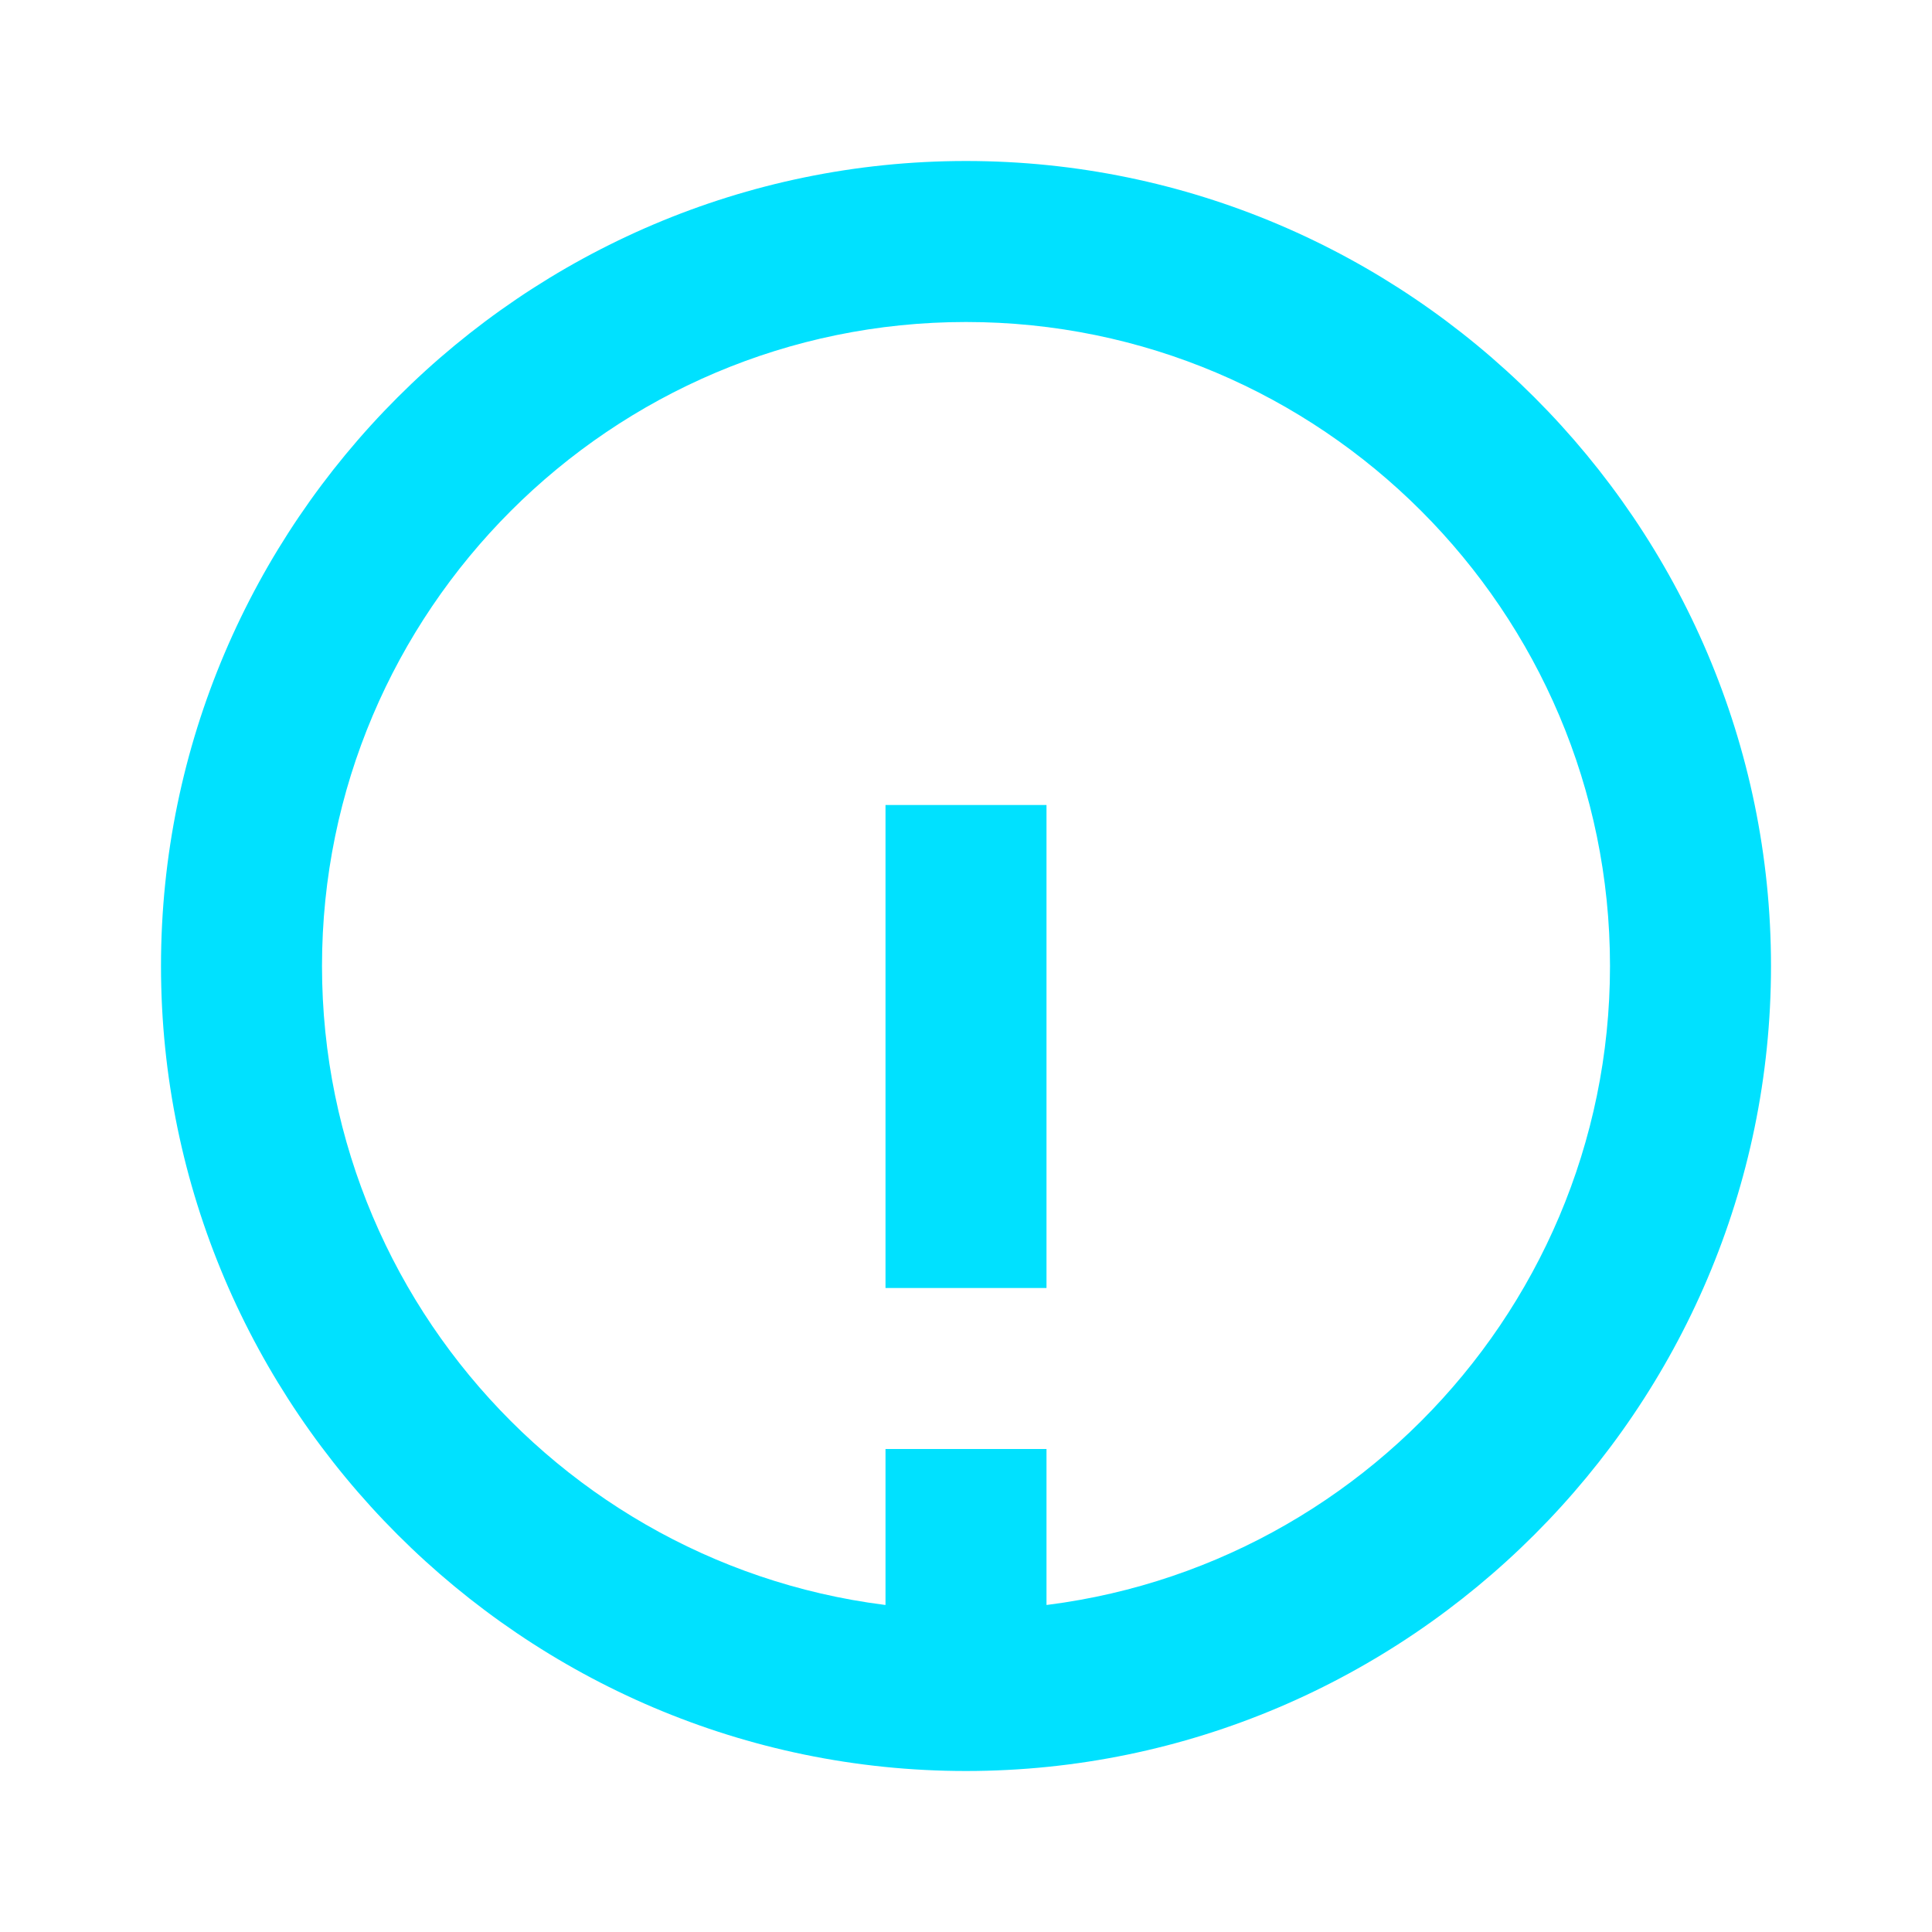
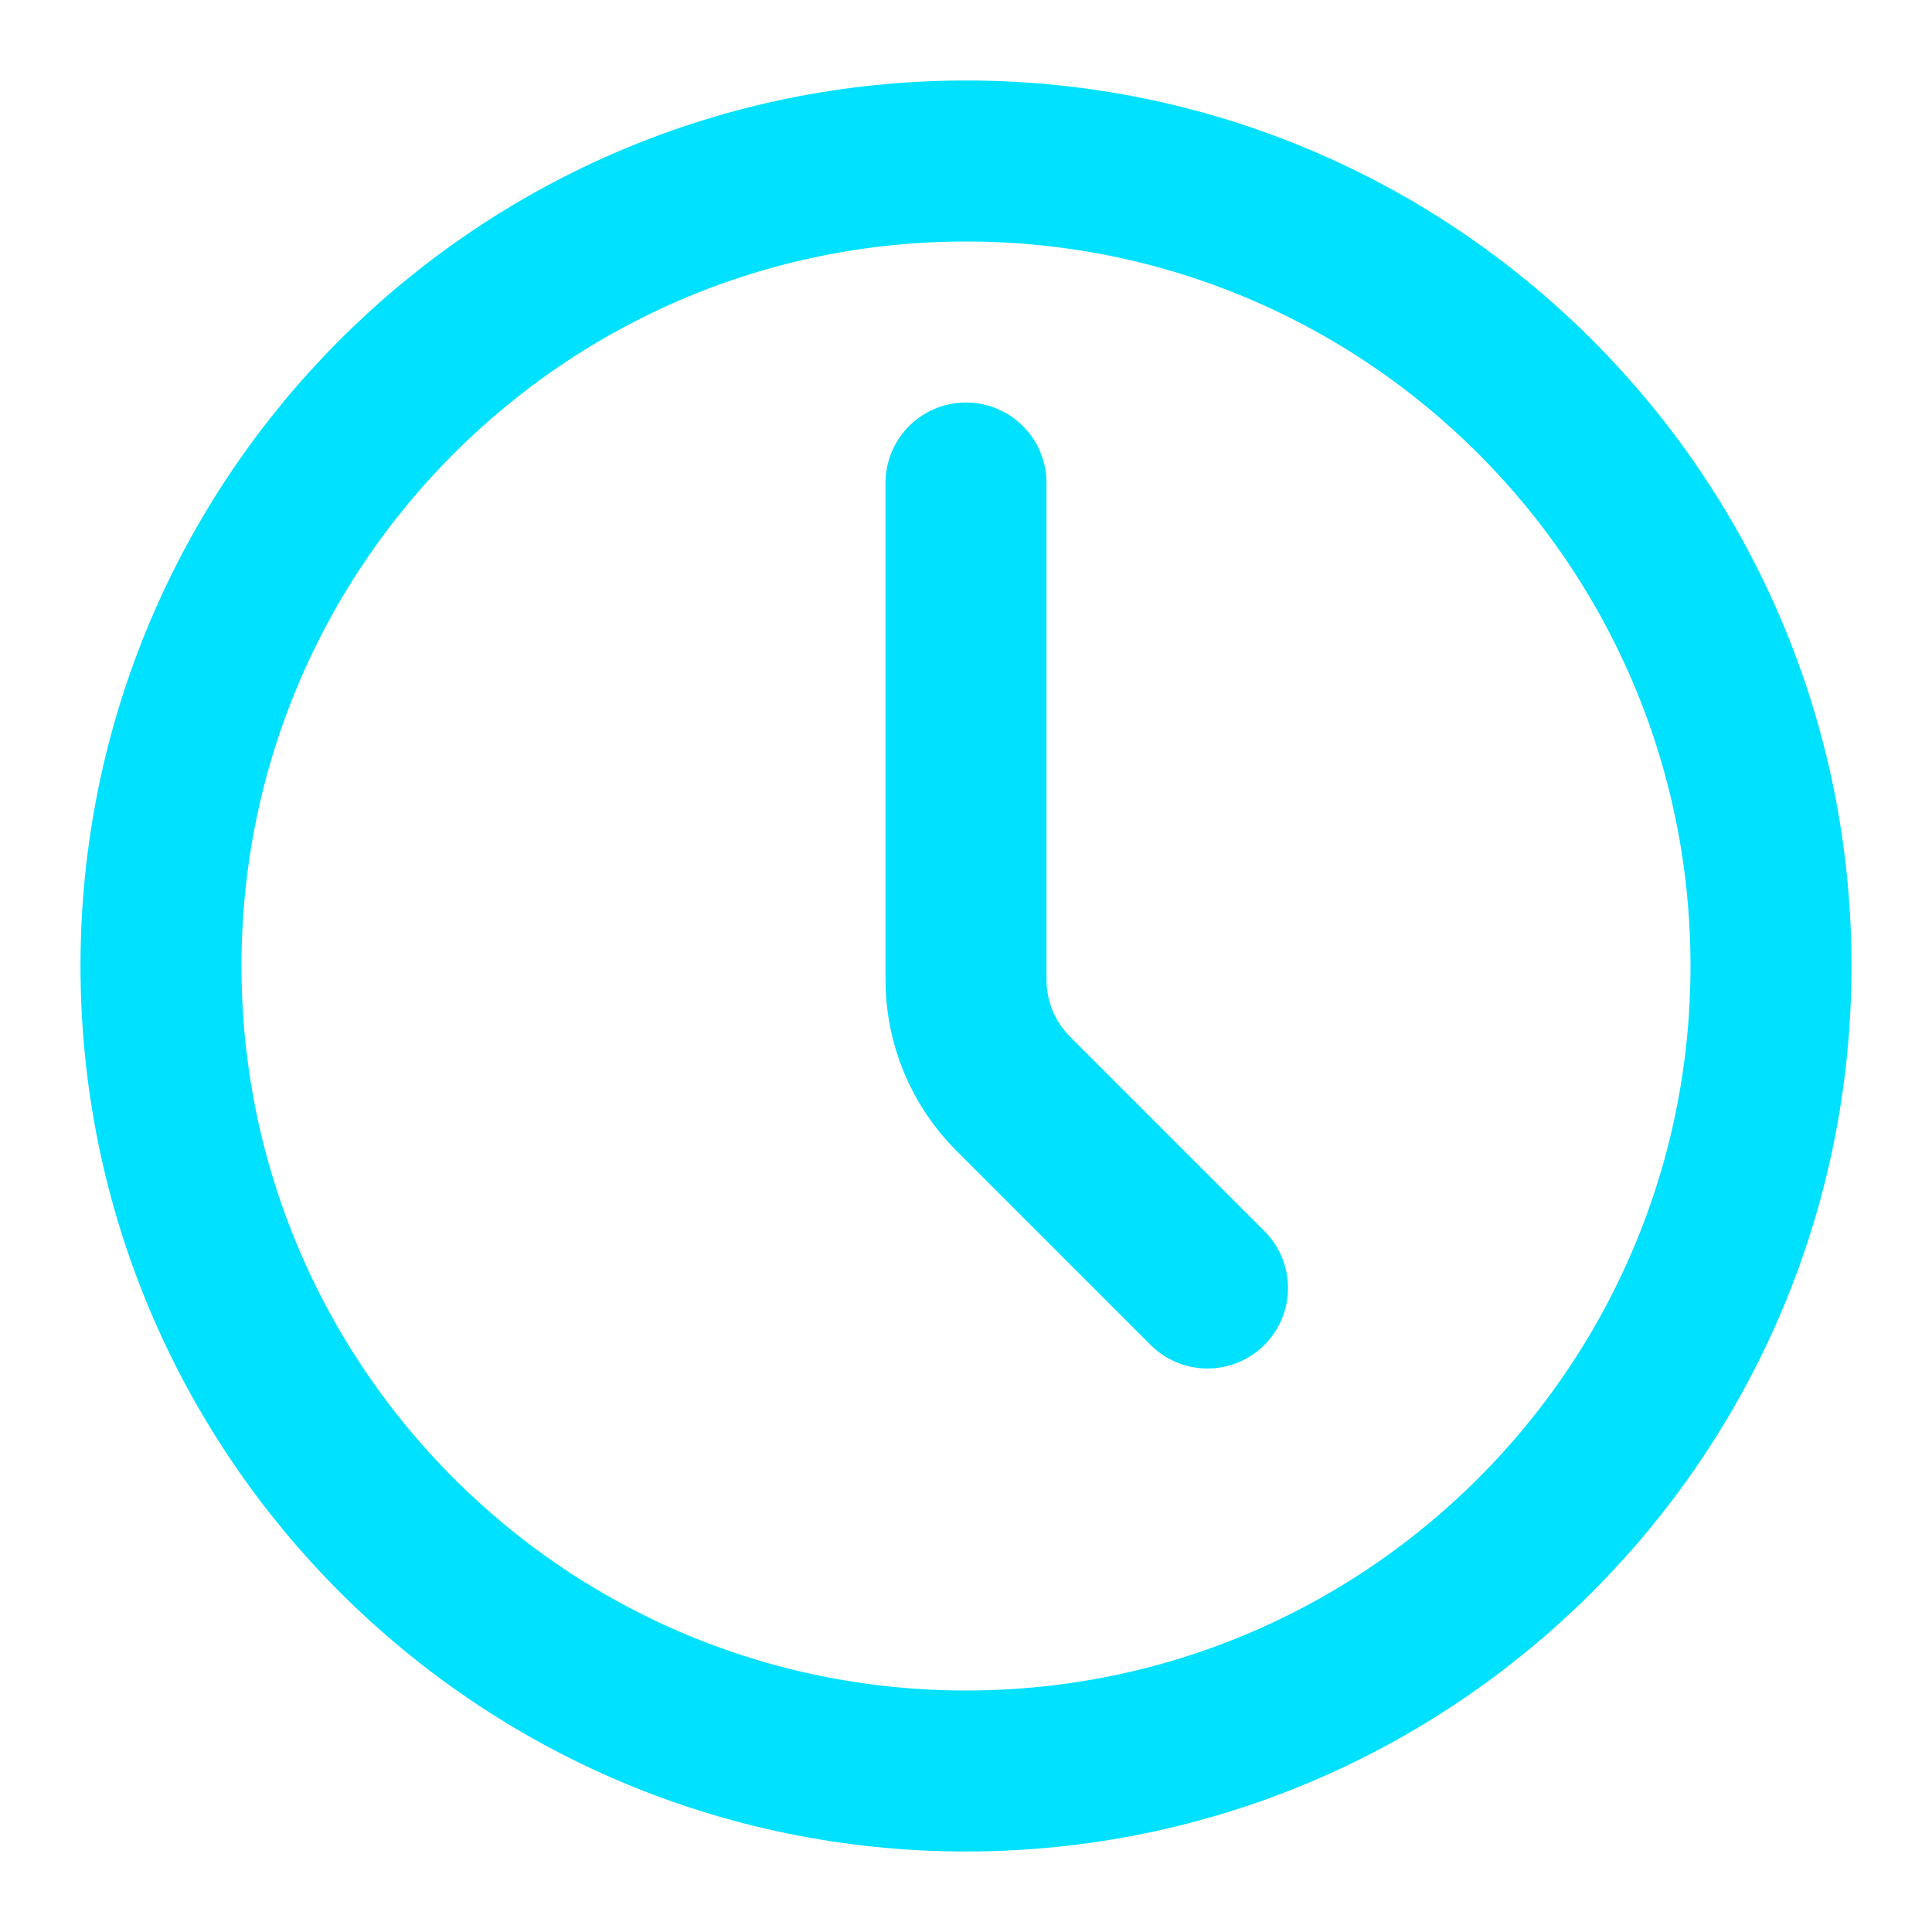
- <svg xmlns="http://www.w3.org/2000/svg" viewBox="0 0 24 24">
-   <path fill="#00e1ff" d="M12 2C6.5 2 2 6.5 2 12s4.5 10 10 10 10-4.5 10-10S17.5 2 12 2zm0 18c-4.41 0-8-3.59-8-8s3.59-8 8-8 8 3.59 8 8-3.59 8-8 8zm1-10h-2v6h2v-6zm0 8h-2v2h2v-2z" />
+ <svg xmlns="http://www.w3.org/2000/svg" width="24" height="24" viewBox="0 0 24 24">
+   <g fill="none" stroke="#00e1ff" stroke-linecap="round" stroke-linejoin="round" stroke-width="2">
+     <circle cx="12" cy="12" r="10" />
+     <path d="m15 16l-2.414-2.414A2 2 0 0 1 12 12.172V6" />
+   </g>
</svg>
